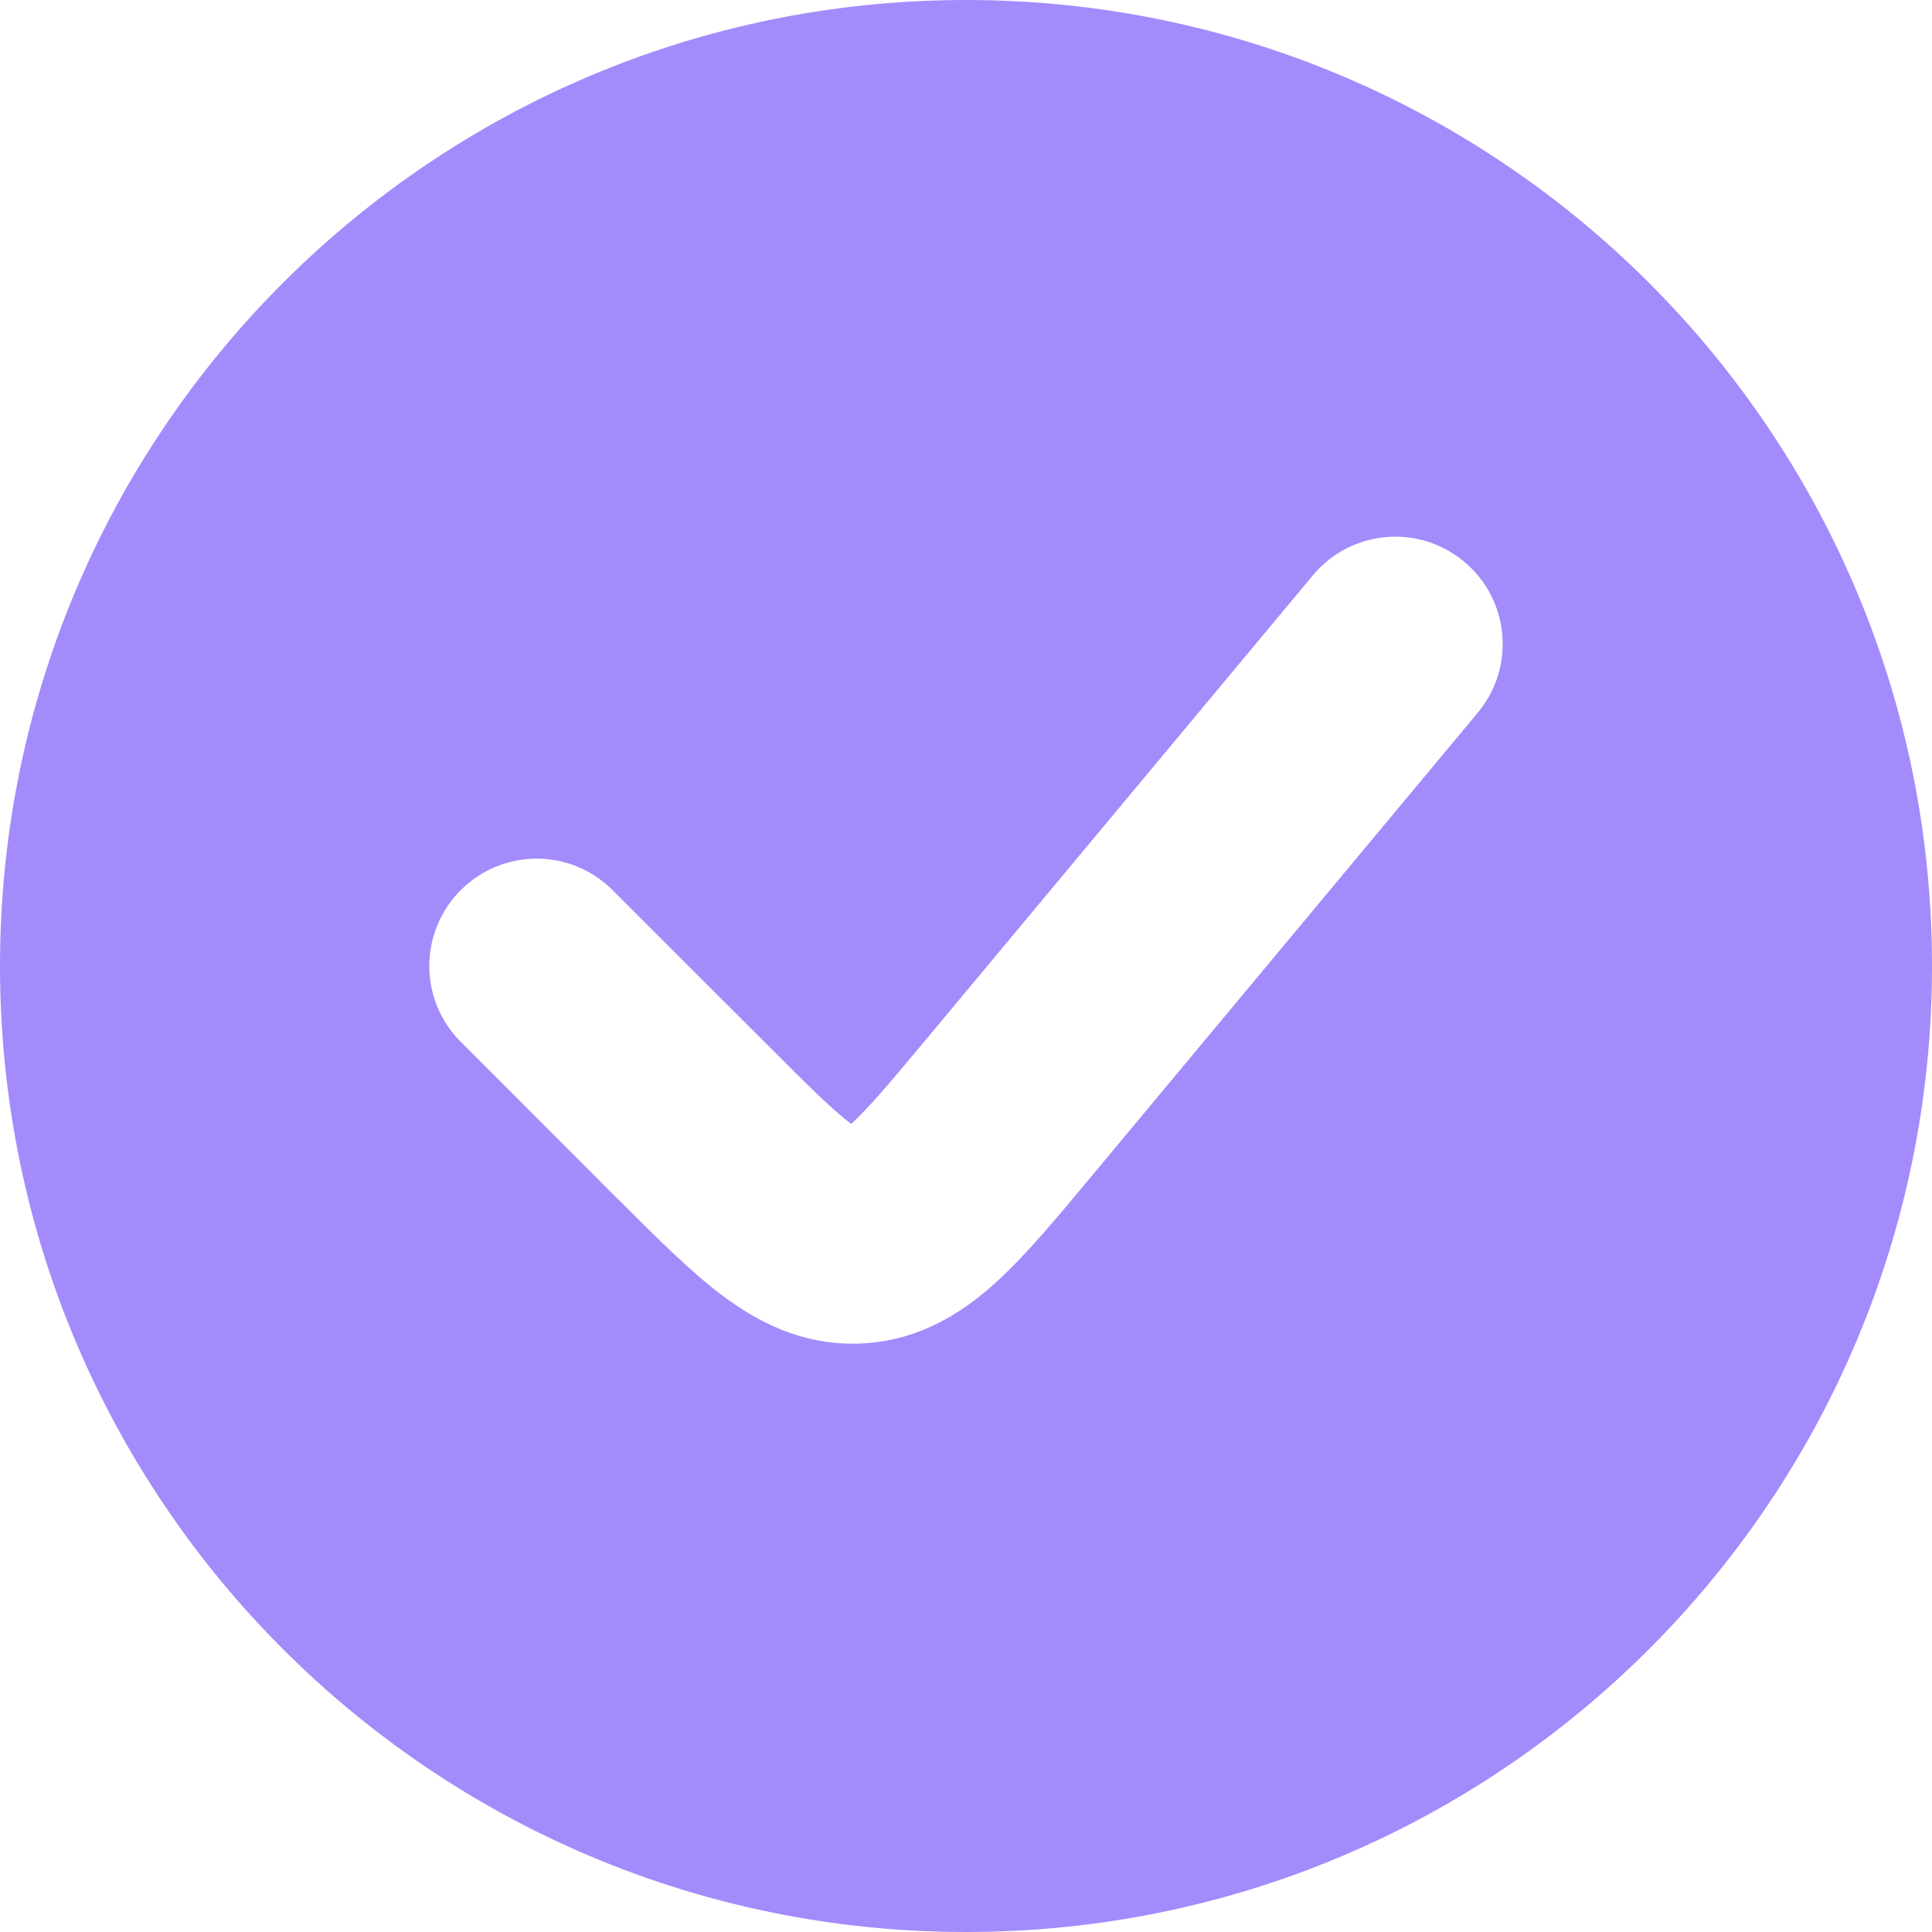
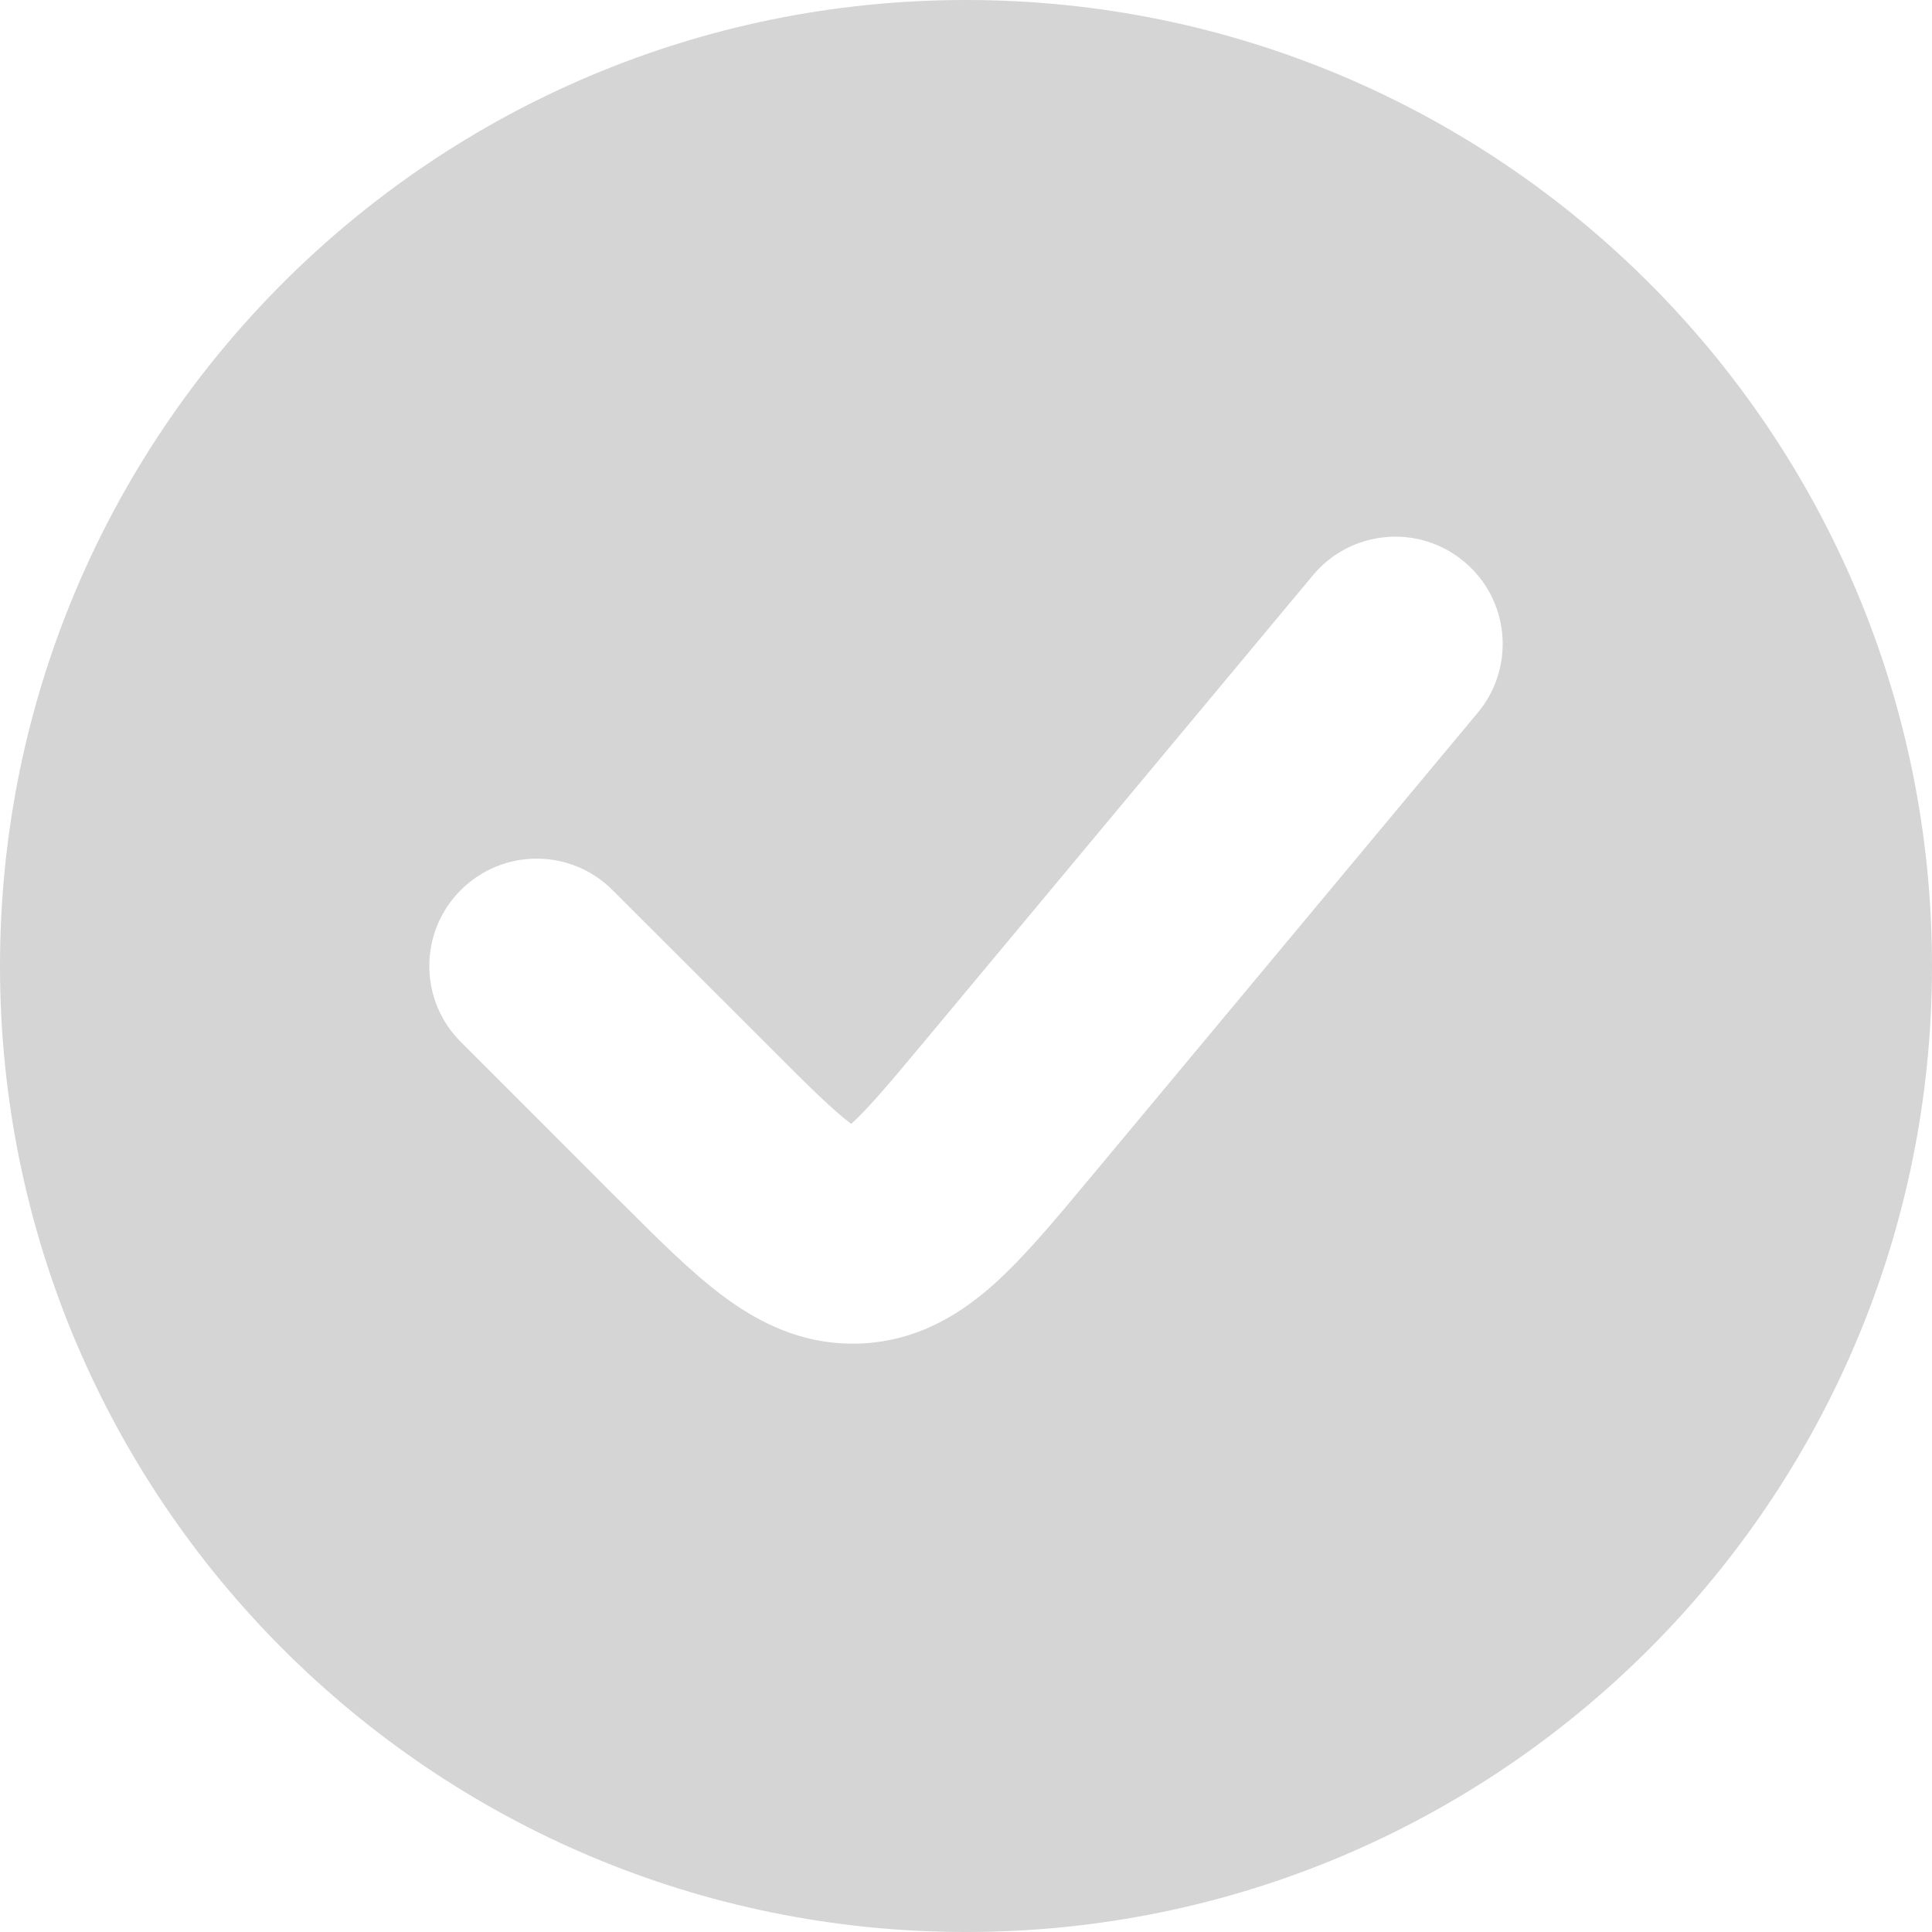
<svg xmlns="http://www.w3.org/2000/svg" width="18" height="18" viewBox="0 0 18 18" fill="none">
-   <path fill-rule="evenodd" clip-rule="evenodd" d="M9 18C13.971 18 18 13.971 18 9C18 4.029 13.971 0 9 0C4.029 0 0 4.029 0 9C0 13.971 4.029 18 9 18ZM13.768 6.64C14.122 6.216 14.065 5.585 13.64 5.232C13.216 4.878 12.585 4.936 12.232 5.36L8.634 9.677C8.287 10.093 8.092 10.324 7.937 10.465L7.931 10.471L7.924 10.466C7.756 10.339 7.541 10.127 7.159 9.744L5.707 8.293C5.317 7.902 4.683 7.902 4.293 8.293C3.902 8.683 3.902 9.317 4.293 9.707L5.744 11.159L5.785 11.199L5.785 11.199C6.112 11.526 6.426 11.84 6.718 12.061C7.045 12.309 7.474 12.541 8.023 12.517C8.573 12.492 8.979 12.221 9.282 11.945C9.553 11.698 9.838 11.357 10.133 11.002L10.133 11.002L10.17 10.958L13.768 6.64Z" fill="#A38BFC" />
+   <path fill-rule="evenodd" clip-rule="evenodd" d="M9 18C13.971 18 18 13.971 18 9C18 4.029 13.971 0 9 0C4.029 0 0 4.029 0 9C0 13.971 4.029 18 9 18ZM13.768 6.64C14.122 6.216 14.065 5.585 13.64 5.232C13.216 4.878 12.585 4.936 12.232 5.36L8.634 9.677C8.287 10.093 8.092 10.324 7.937 10.465L7.931 10.471L7.924 10.466C7.756 10.339 7.541 10.127 7.159 9.744L5.707 8.293C5.317 7.902 4.683 7.902 4.293 8.293C3.902 8.683 3.902 9.317 4.293 9.707L5.744 11.159L5.785 11.199L5.785 11.199C6.112 11.526 6.426 11.84 6.718 12.061C7.045 12.309 7.474 12.541 8.023 12.517C8.573 12.492 8.979 12.221 9.282 11.945C9.553 11.698 9.838 11.357 10.133 11.002L10.133 11.002L10.17 10.958L13.768 6.64Z" fill="#D6D5D5" />
</svg>
